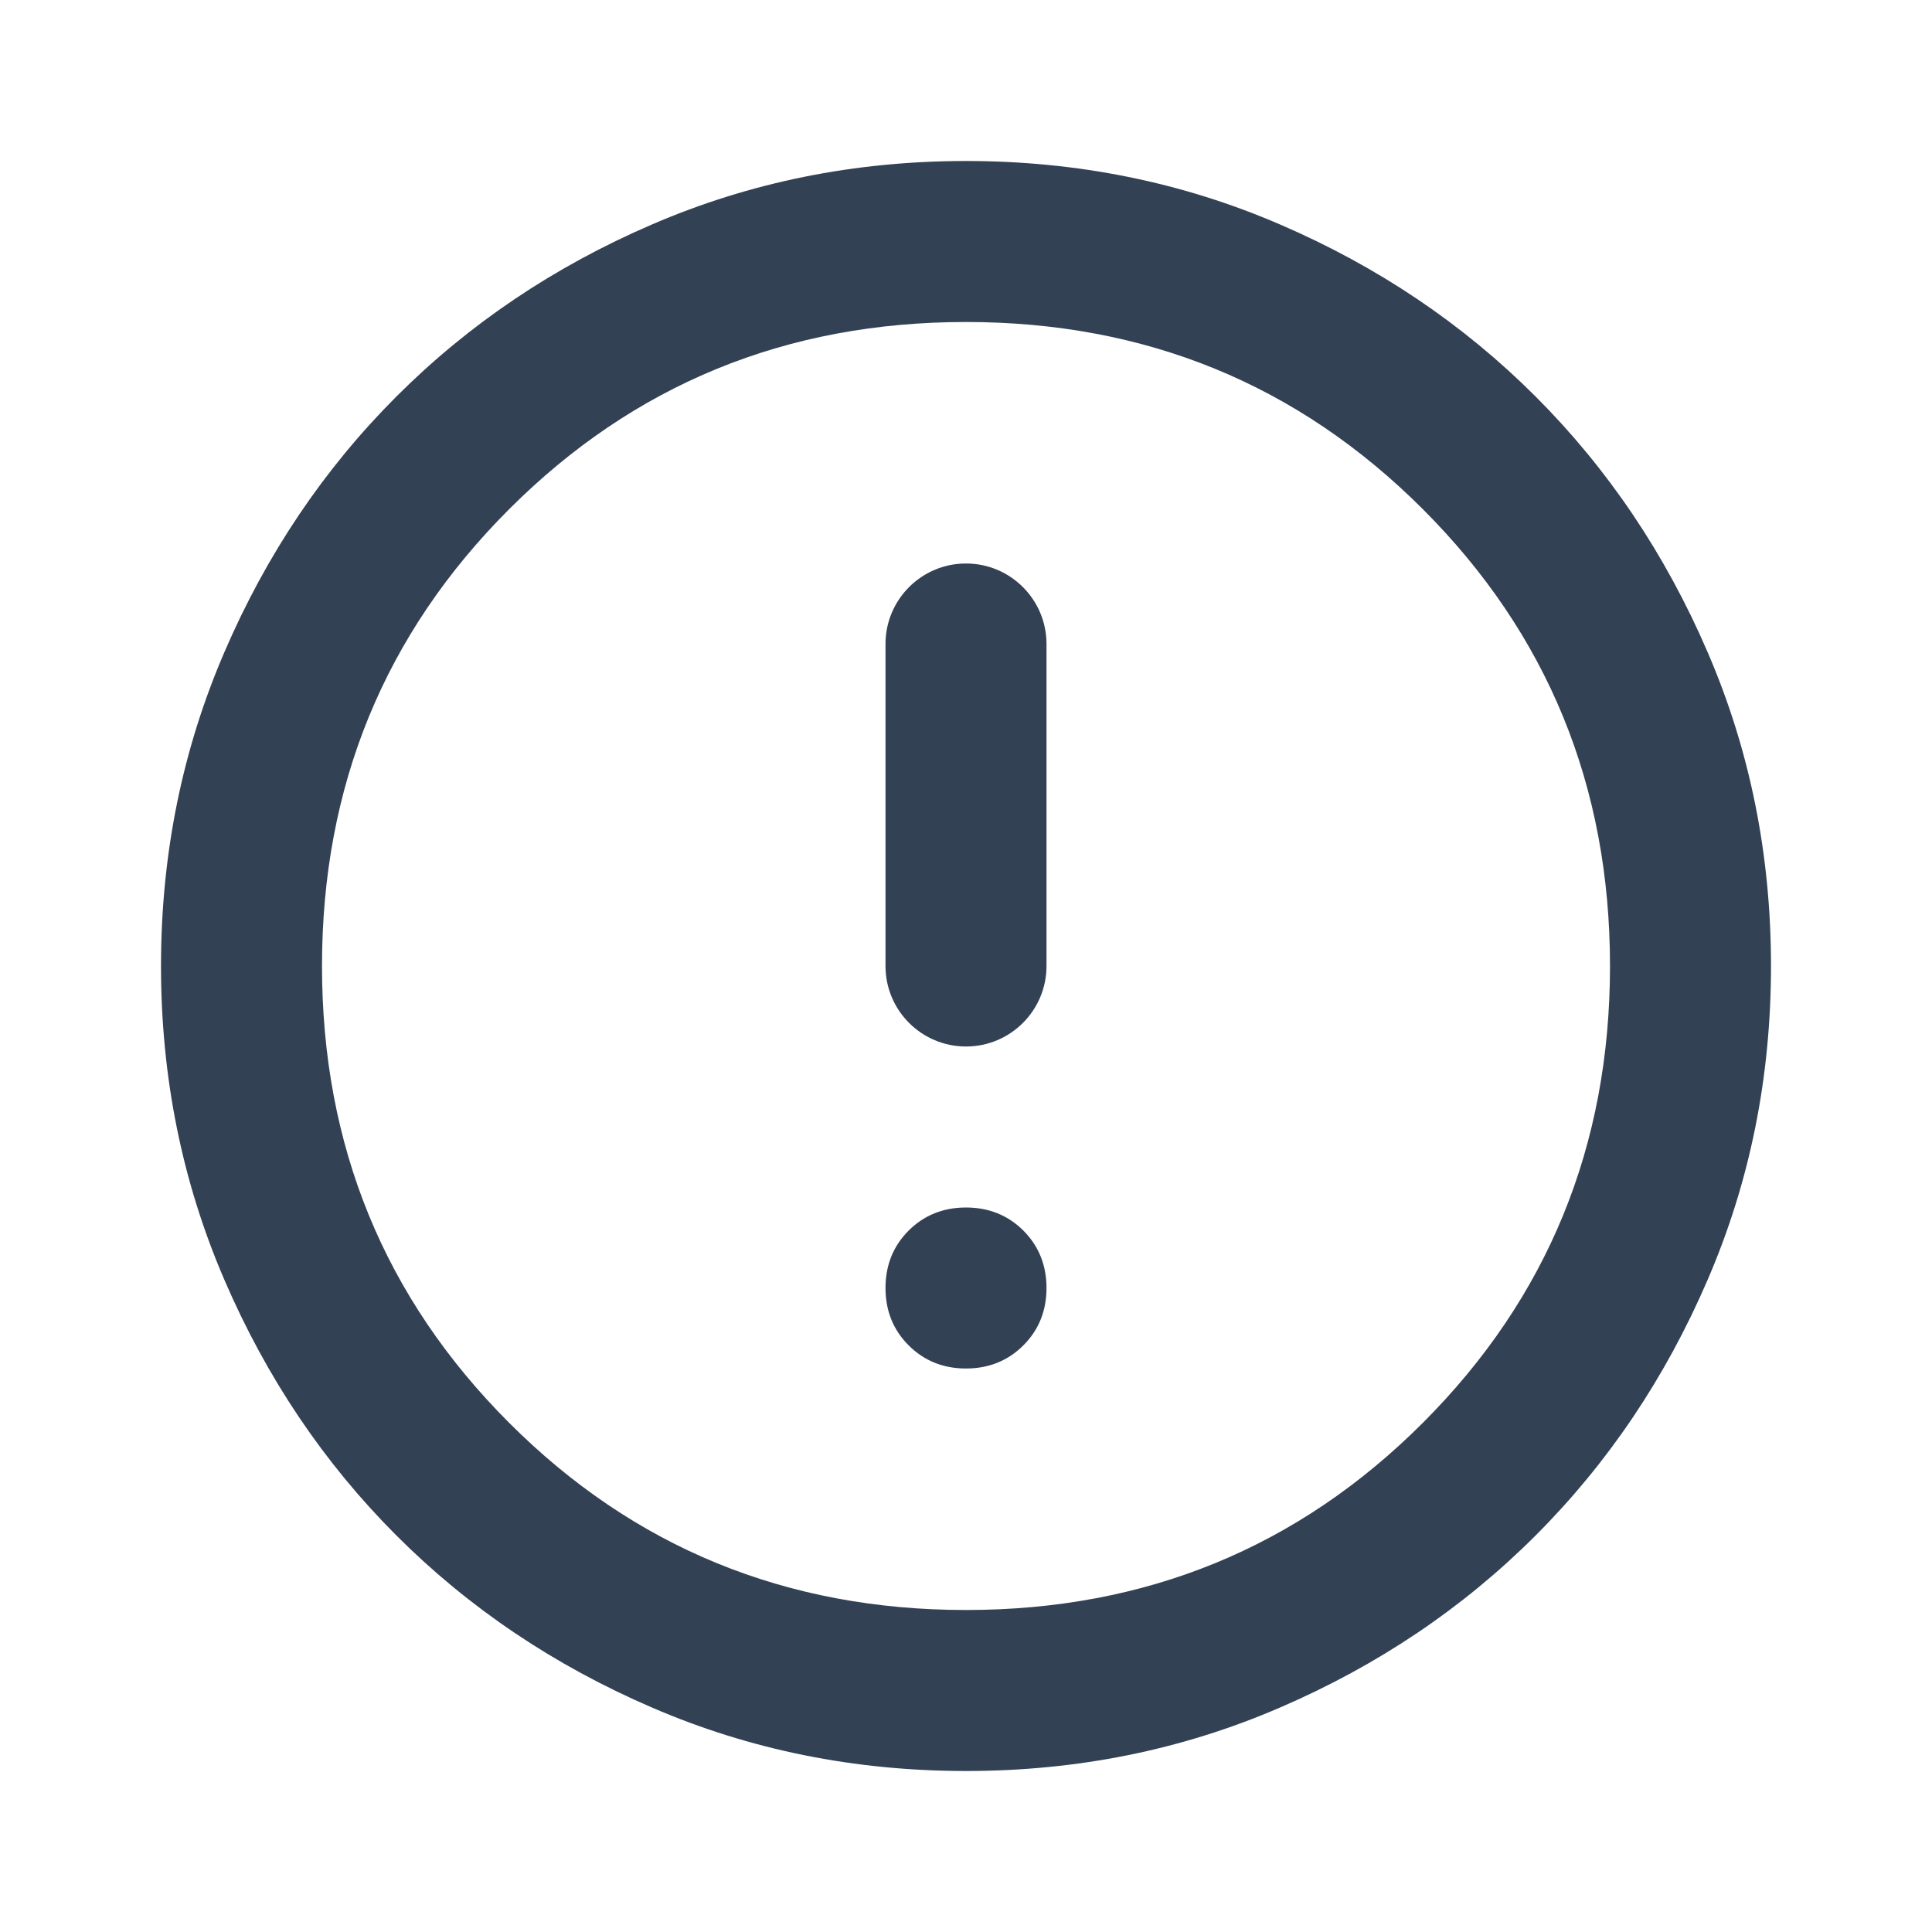
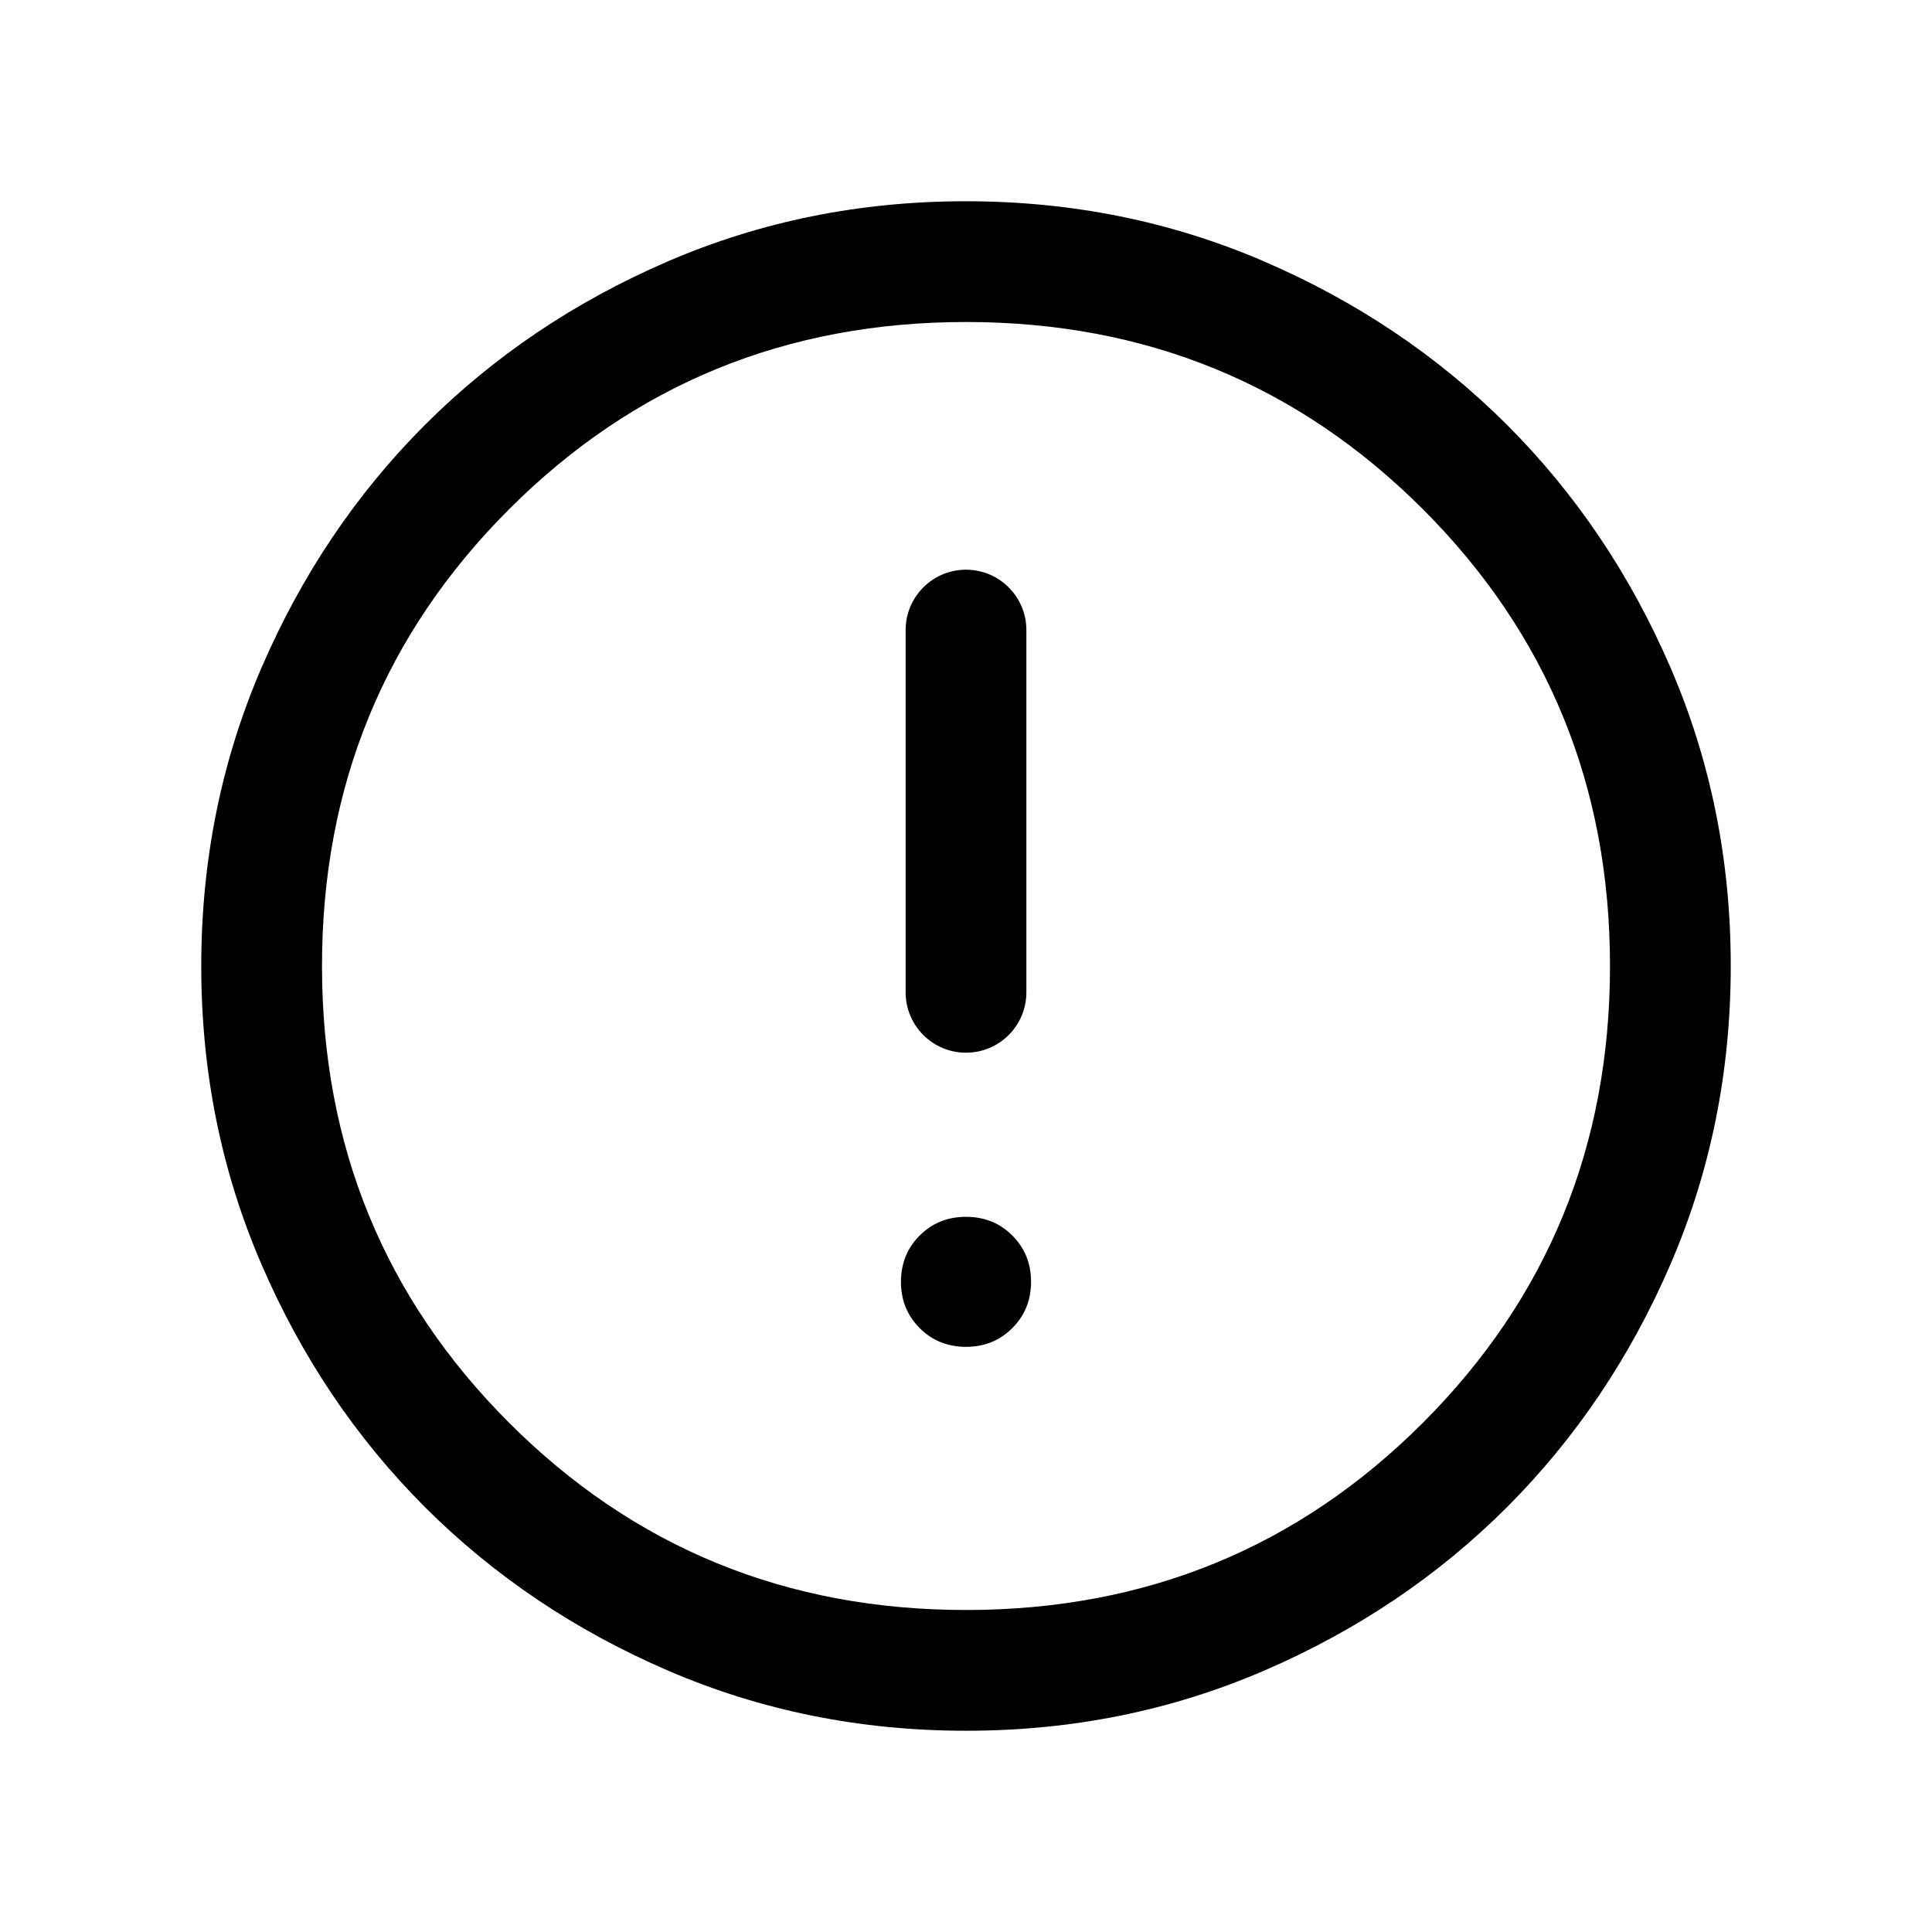
- <svg xmlns="http://www.w3.org/2000/svg" width="24" height="24" viewBox="0 0 24 24" fill="#334155">
+ <svg xmlns="http://www.w3.org/2000/svg" width="24" height="24" viewBox="0 0 24 24">
  <mask id="mask0_129_2840" style="mask-type:alpha" maskUnits="userSpaceOnUse" x="0" y="0" width="24" height="24">
-     <rect width="24" height="24" fill="#D9D9D9" />
+     <rect width="24" height="24" />
  </mask>
  <g mask="url(#mask0_129_2840)">
-     <path d="M12 17C12.283 17 12.521 16.904 12.713 16.712C12.904 16.521 13 16.283 13 16C13 15.717 12.904 15.479 12.713 15.287C12.521 15.096 12.283 15 12 15C11.717 15 11.479 15.096 11.287 15.287C11.096 15.479 11 15.717 11 16C11 16.283 11.096 16.521 11.287 16.712C11.479 16.904 11.717 17 12 17ZM11 12C11 12.552 11.448 13 12 13C12.552 13 13 12.552 13 12V8C13 7.448 12.552 7 12 7C11.448 7 11 7.448 11 8V12ZM12 22C10.617 22 9.317 21.738 8.1 21.212C6.883 20.688 5.825 19.975 4.925 19.075C4.025 18.175 3.312 17.117 2.788 15.9C2.263 14.683 2 13.383 2 12C2 10.617 2.263 9.317 2.788 8.1C3.312 6.883 4.025 5.825 4.925 4.925C5.825 4.025 6.883 3.312 8.1 2.788C9.317 2.263 10.617 2 12 2C13.383 2 14.683 2.263 15.9 2.788C17.117 3.312 18.175 4.025 19.075 4.925C19.975 5.825 20.688 6.883 21.212 8.1C21.738 9.317 22 10.617 22 12C22 13.383 21.738 14.683 21.212 15.9C20.688 17.117 19.975 18.175 19.075 19.075C18.175 19.975 17.117 20.688 15.9 21.212C14.683 21.738 13.383 22 12 22ZM12 20C14.233 20 16.125 19.225 17.675 17.675C19.225 16.125 20 14.233 20 12C20 9.767 19.225 7.875 17.675 6.325C16.125 4.775 14.233 4 12 4C9.767 4 7.875 4.775 6.325 6.325C4.775 7.875 4 9.767 4 12C4 14.233 4.775 16.125 6.325 17.675C7.875 19.225 9.767 20 12 20Z" />
+     <mask id="mask1_129_2840" style="mask-type:alpha" maskUnits="userSpaceOnUse" x="0" y="0" width="24" height="24">
+       <rect width="24" height="24" />
+     </mask>
+     <g mask="url(#mask1_129_2840)">
+       <path d="M12 16.731C12.229 16.731 12.421 16.653 12.575 16.498C12.73 16.344 12.808 16.152 12.808 15.923C12.808 15.694 12.73 15.502 12.575 15.348C12.421 15.193 12.229 15.116 12 15.116C11.771 15.116 11.579 15.193 11.425 15.348C11.27 15.502 11.192 15.694 11.192 15.923C11.192 16.152 11.27 16.344 11.425 16.498C11.579 16.653 11.771 16.731 12 16.731ZM11.25 12.327C11.25 12.741 11.586 13.077 12 13.077C12.414 13.077 12.75 12.741 12.75 12.327V7.827C12.75 7.413 12.414 7.077 12 7.077C11.586 7.077 11.25 7.413 11.25 7.827V12.327ZM12.002 21.5C10.688 21.5 9.453 21.251 8.296 20.752C7.14 20.253 6.135 19.577 5.279 18.722C4.424 17.867 3.747 16.862 3.248 15.706C2.749 14.55 2.5 13.316 2.5 12.002C2.5 10.688 2.749 9.453 3.248 8.296C3.747 7.14 4.423 6.135 5.278 5.279C6.133 4.424 7.138 3.747 8.294 3.248C9.45 2.749 10.684 2.5 11.998 2.5C13.312 2.5 14.547 2.749 15.704 3.248C16.86 3.747 17.865 4.423 18.721 5.278C19.576 6.133 20.253 7.138 20.752 8.294C21.251 9.45 21.5 10.684 21.5 11.998C21.5 13.312 21.251 14.547 20.752 15.704C20.253 16.86 19.577 17.865 18.722 18.721C17.867 19.576 16.862 20.253 15.706 20.752C14.55 21.251 13.316 21.5 12.002 21.5ZM12 20C14.233 20 16.125 19.225 17.675 17.675C19.225 16.125 20 14.233 20 12C20 9.767 19.225 7.875 17.675 6.325C16.125 4.775 14.233 4 12 4C9.767 4 7.875 4.775 6.325 6.325C4.775 7.875 4 9.767 4 12C4 14.233 4.775 16.125 6.325 17.675C7.875 19.225 9.767 20 12 20Z" />
+     </g>
  </g>
</svg>
